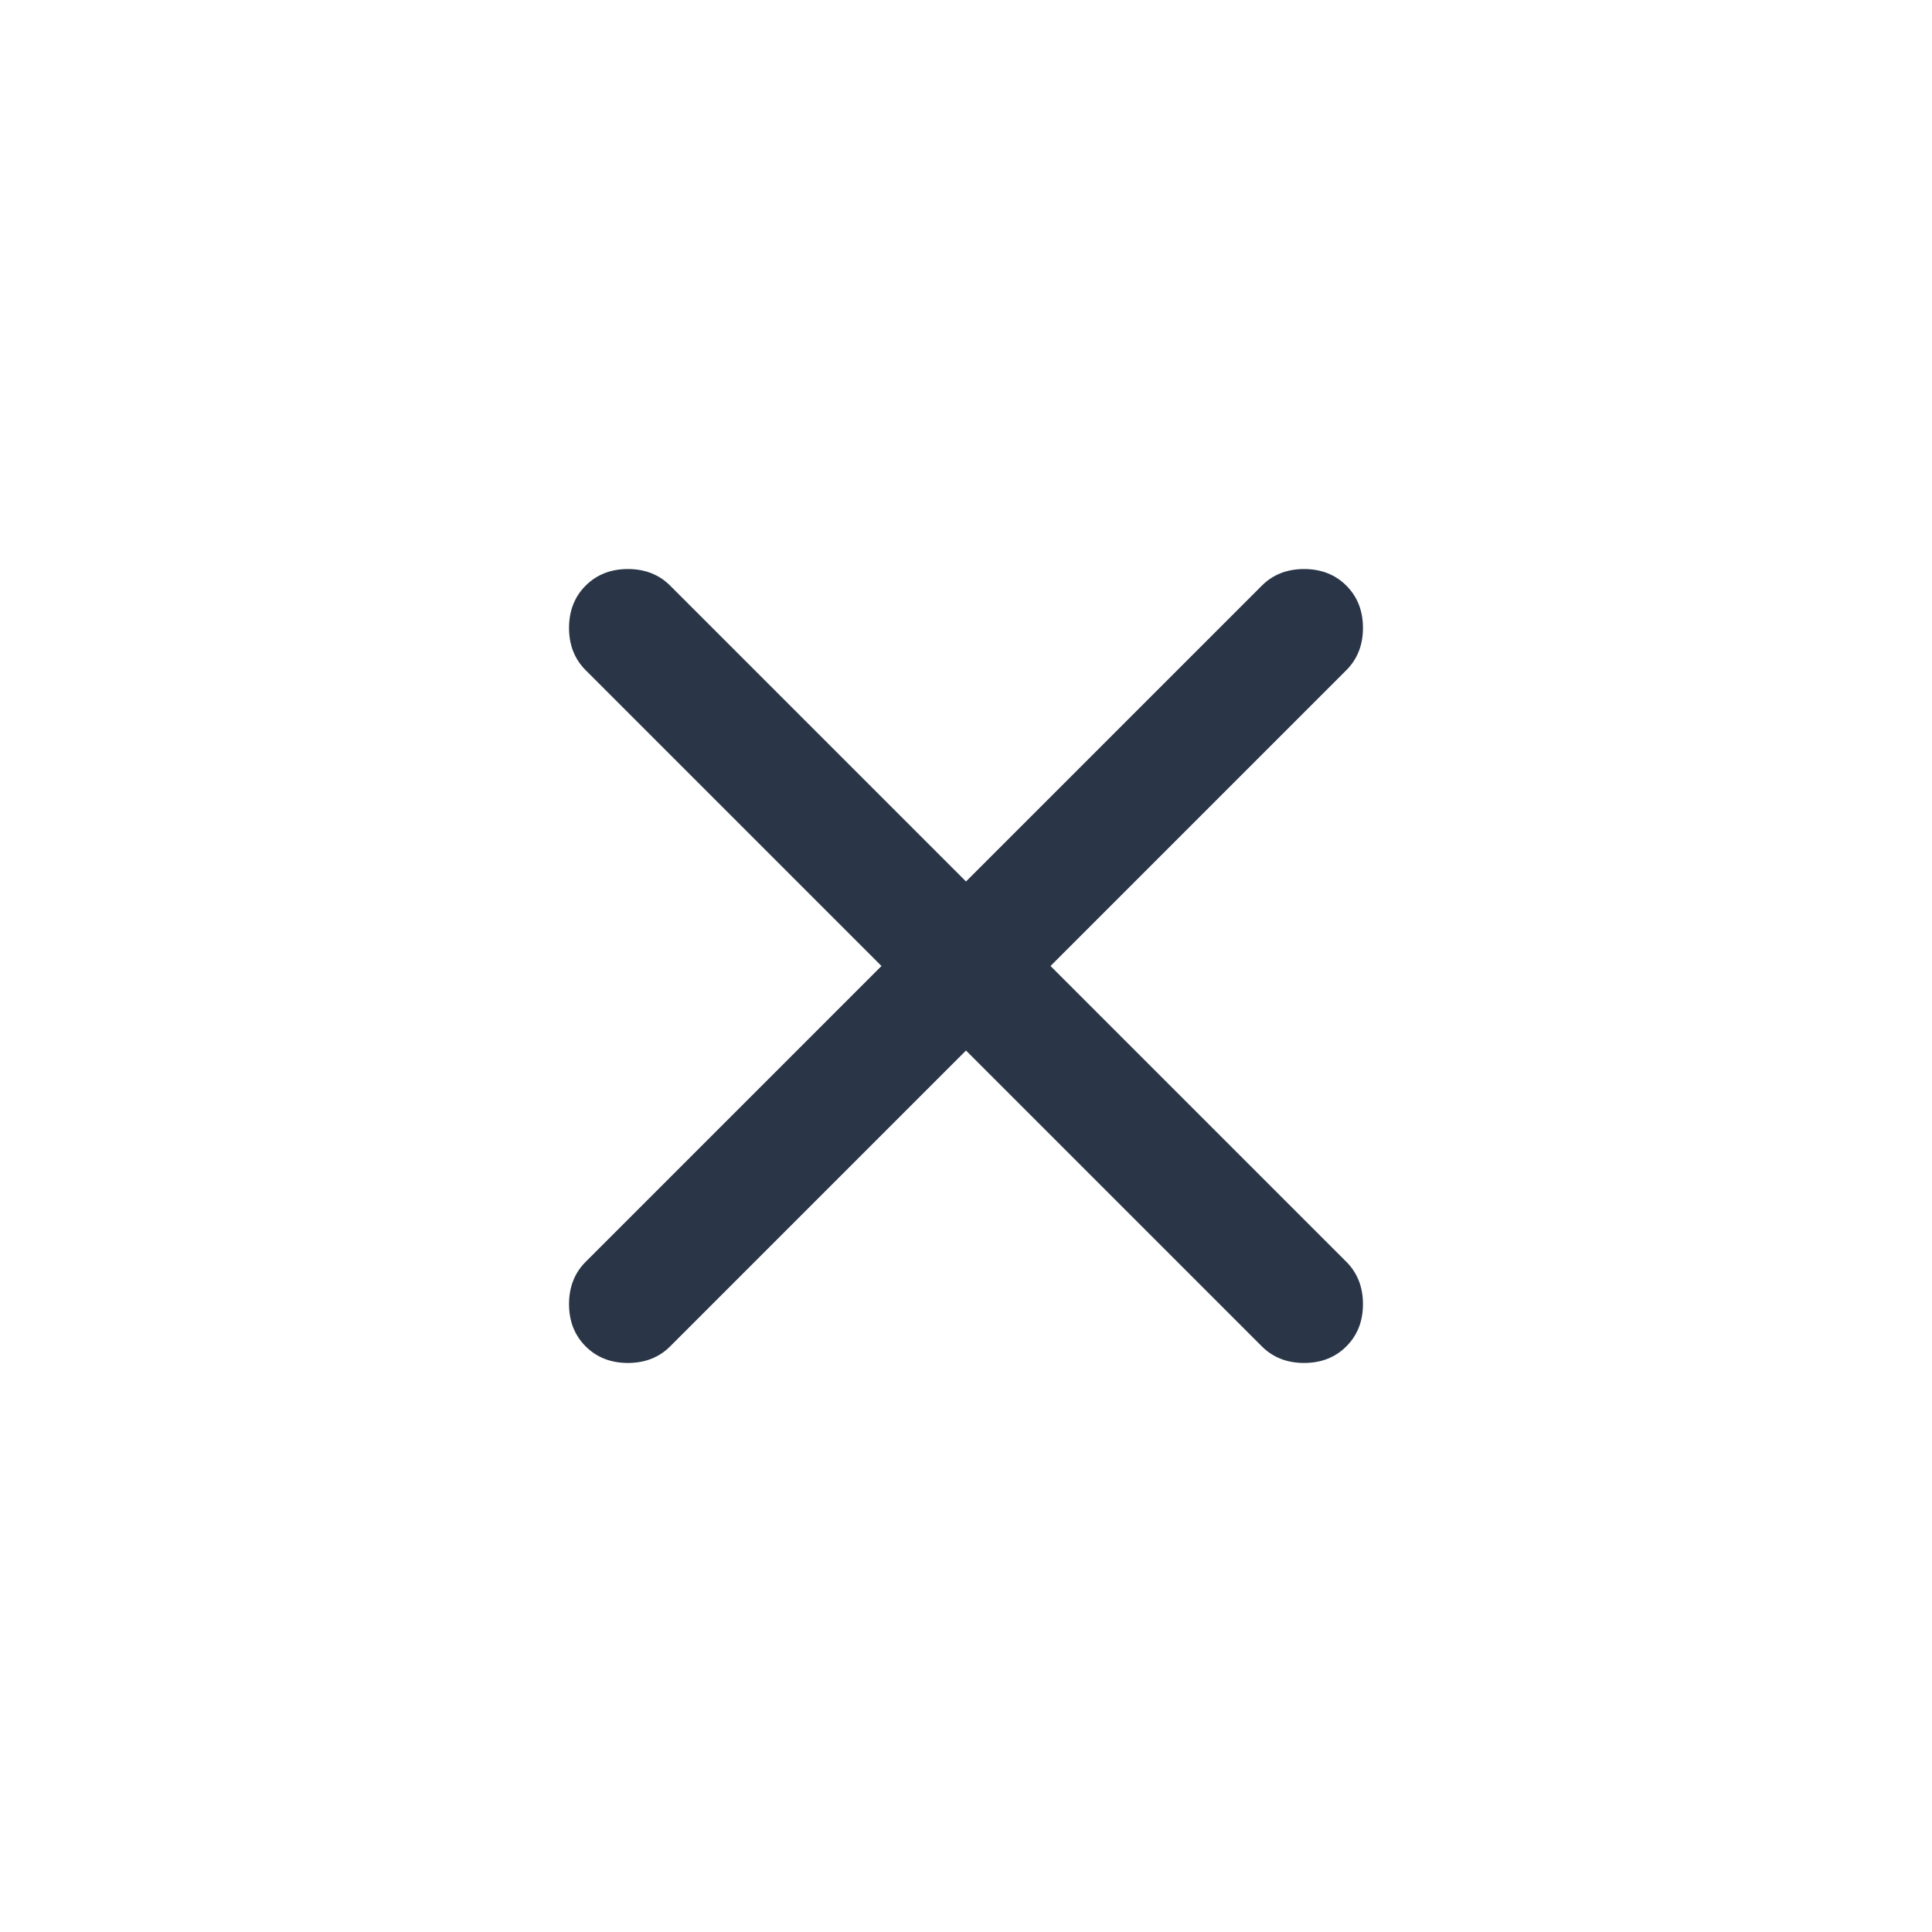
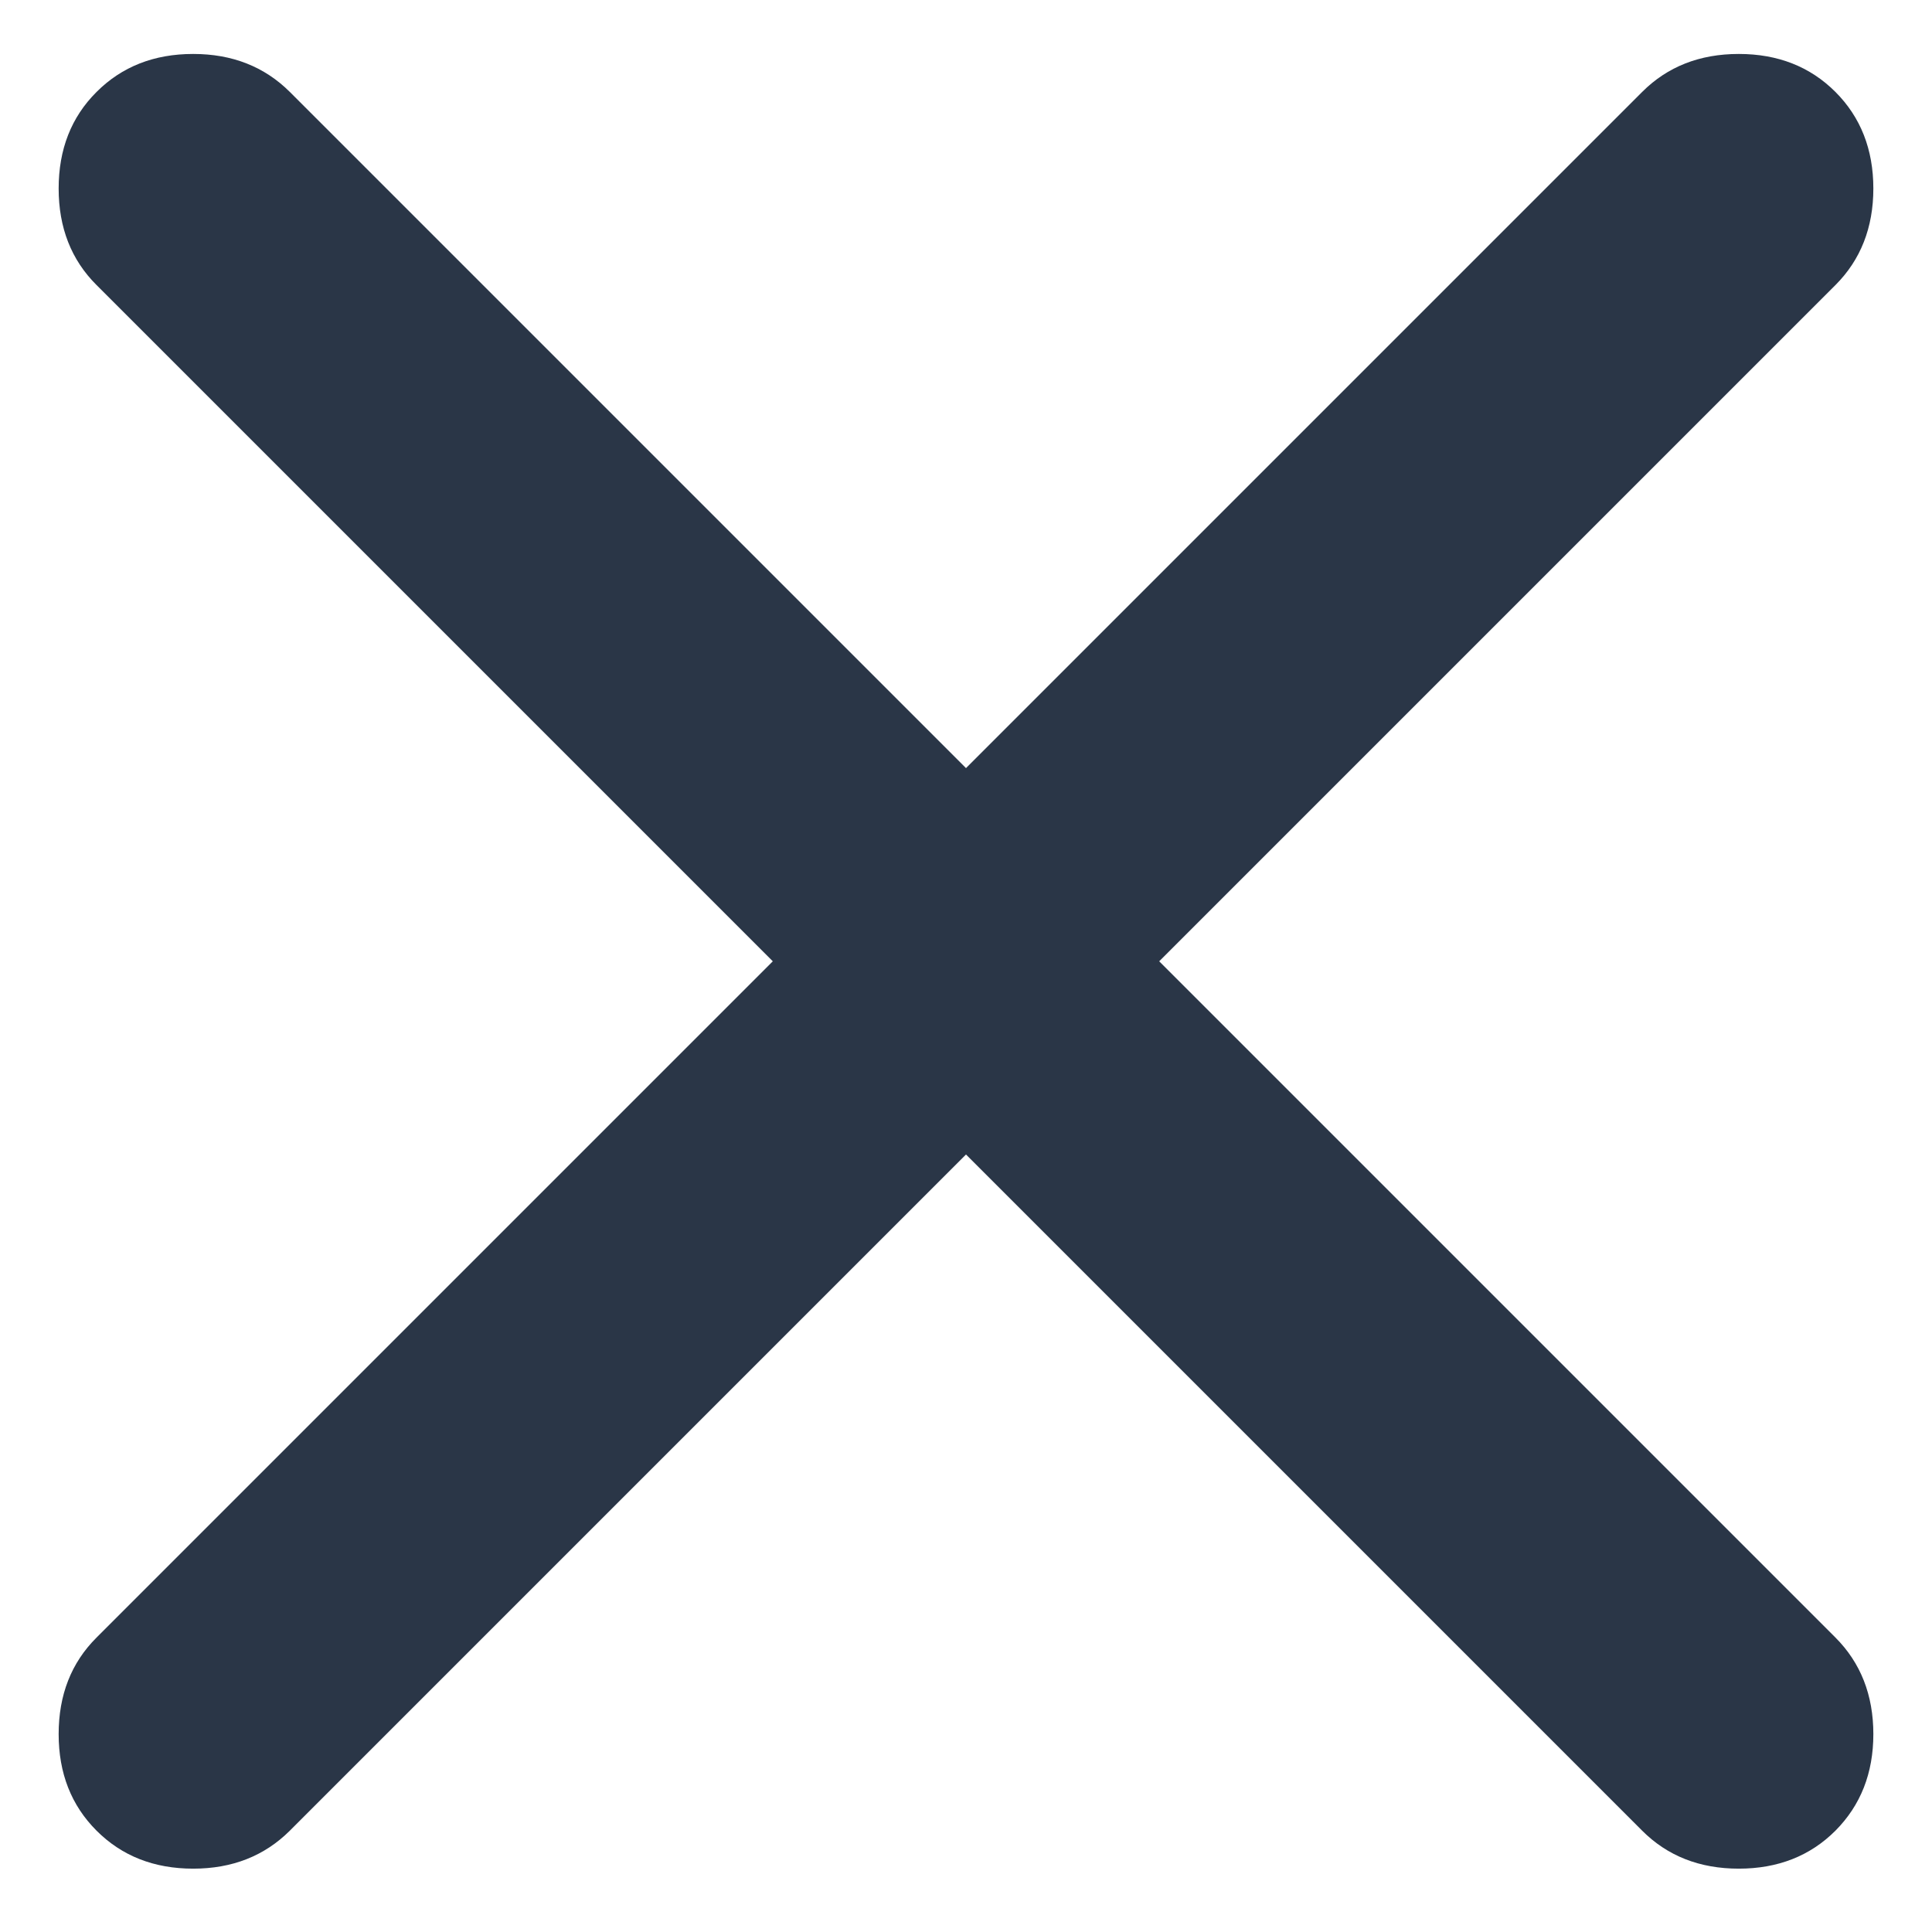
- <svg xmlns="http://www.w3.org/2000/svg" width="32" height="32" viewBox="0 0 32 32" fill="none">
-   <mask id="mask0_71720_5528" style="mask-type:alpha" maskUnits="userSpaceOnUse" x="4" y="4" width="24" height="24">
-     <rect x="4" y="4" width="24" height="24" fill="#D9D9D9" />
-   </mask>
-   <g mask="url(#mask0_71720_5528)">
-     <path d="M16 17.4L11.1 22.3C10.917 22.483 10.683 22.575 10.4 22.575C10.117 22.575 9.883 22.483 9.7 22.3C9.517 22.117 9.425 21.883 9.425 21.6C9.425 21.317 9.517 21.083 9.7 20.9L14.6 16L9.7 11.1C9.517 10.917 9.425 10.683 9.425 10.4C9.425 10.117 9.517 9.883 9.7 9.7C9.883 9.517 10.117 9.425 10.4 9.425C10.683 9.425 10.917 9.517 11.1 9.7L16 14.6L20.9 9.7C21.083 9.517 21.317 9.425 21.6 9.425C21.883 9.425 22.117 9.517 22.3 9.7C22.483 9.883 22.575 10.117 22.575 10.4C22.575 10.683 22.483 10.917 22.3 11.1L17.4 16L22.3 20.9C22.483 21.083 22.575 21.317 22.575 21.6C22.575 21.883 22.483 22.117 22.3 22.3C22.117 22.483 21.883 22.575 21.6 22.575C21.317 22.575 21.083 22.483 20.9 22.3L16 17.4Z" fill="#2A3647" />
-   </g>
+ <svg xmlns="http://www.w3.org/2000/svg" width="14" height="14" viewBox="0 0 14 14" fill="none">
+   <path d="M7 8.366L2.1 13.266C1.916 13.449 1.683 13.541 1.4 13.541C1.116 13.541 0.883 13.449 0.7 13.266C0.516 13.082 0.425 12.849 0.425 12.566C0.425 12.283 0.516 12.049 0.7 11.866L5.6 6.966L0.7 2.066C0.516 1.883 0.425 1.649 0.425 1.366C0.425 1.083 0.516 0.849 0.7 0.666C0.883 0.483 1.116 0.391 1.4 0.391C1.683 0.391 1.916 0.483 2.1 0.666L7 5.566L11.9 0.666C12.083 0.483 12.316 0.391 12.6 0.391C12.883 0.391 13.117 0.483 13.3 0.666C13.483 0.849 13.575 1.083 13.575 1.366C13.575 1.649 13.483 1.883 13.3 2.066L8.4 6.966L13.3 11.866C13.483 12.049 13.575 12.283 13.575 12.566C13.575 12.849 13.483 13.082 13.3 13.266C13.117 13.449 12.883 13.541 12.6 13.541C12.316 13.541 12.083 13.449 11.9 13.266L7 8.366Z" fill="#2A3647" />
</svg>
